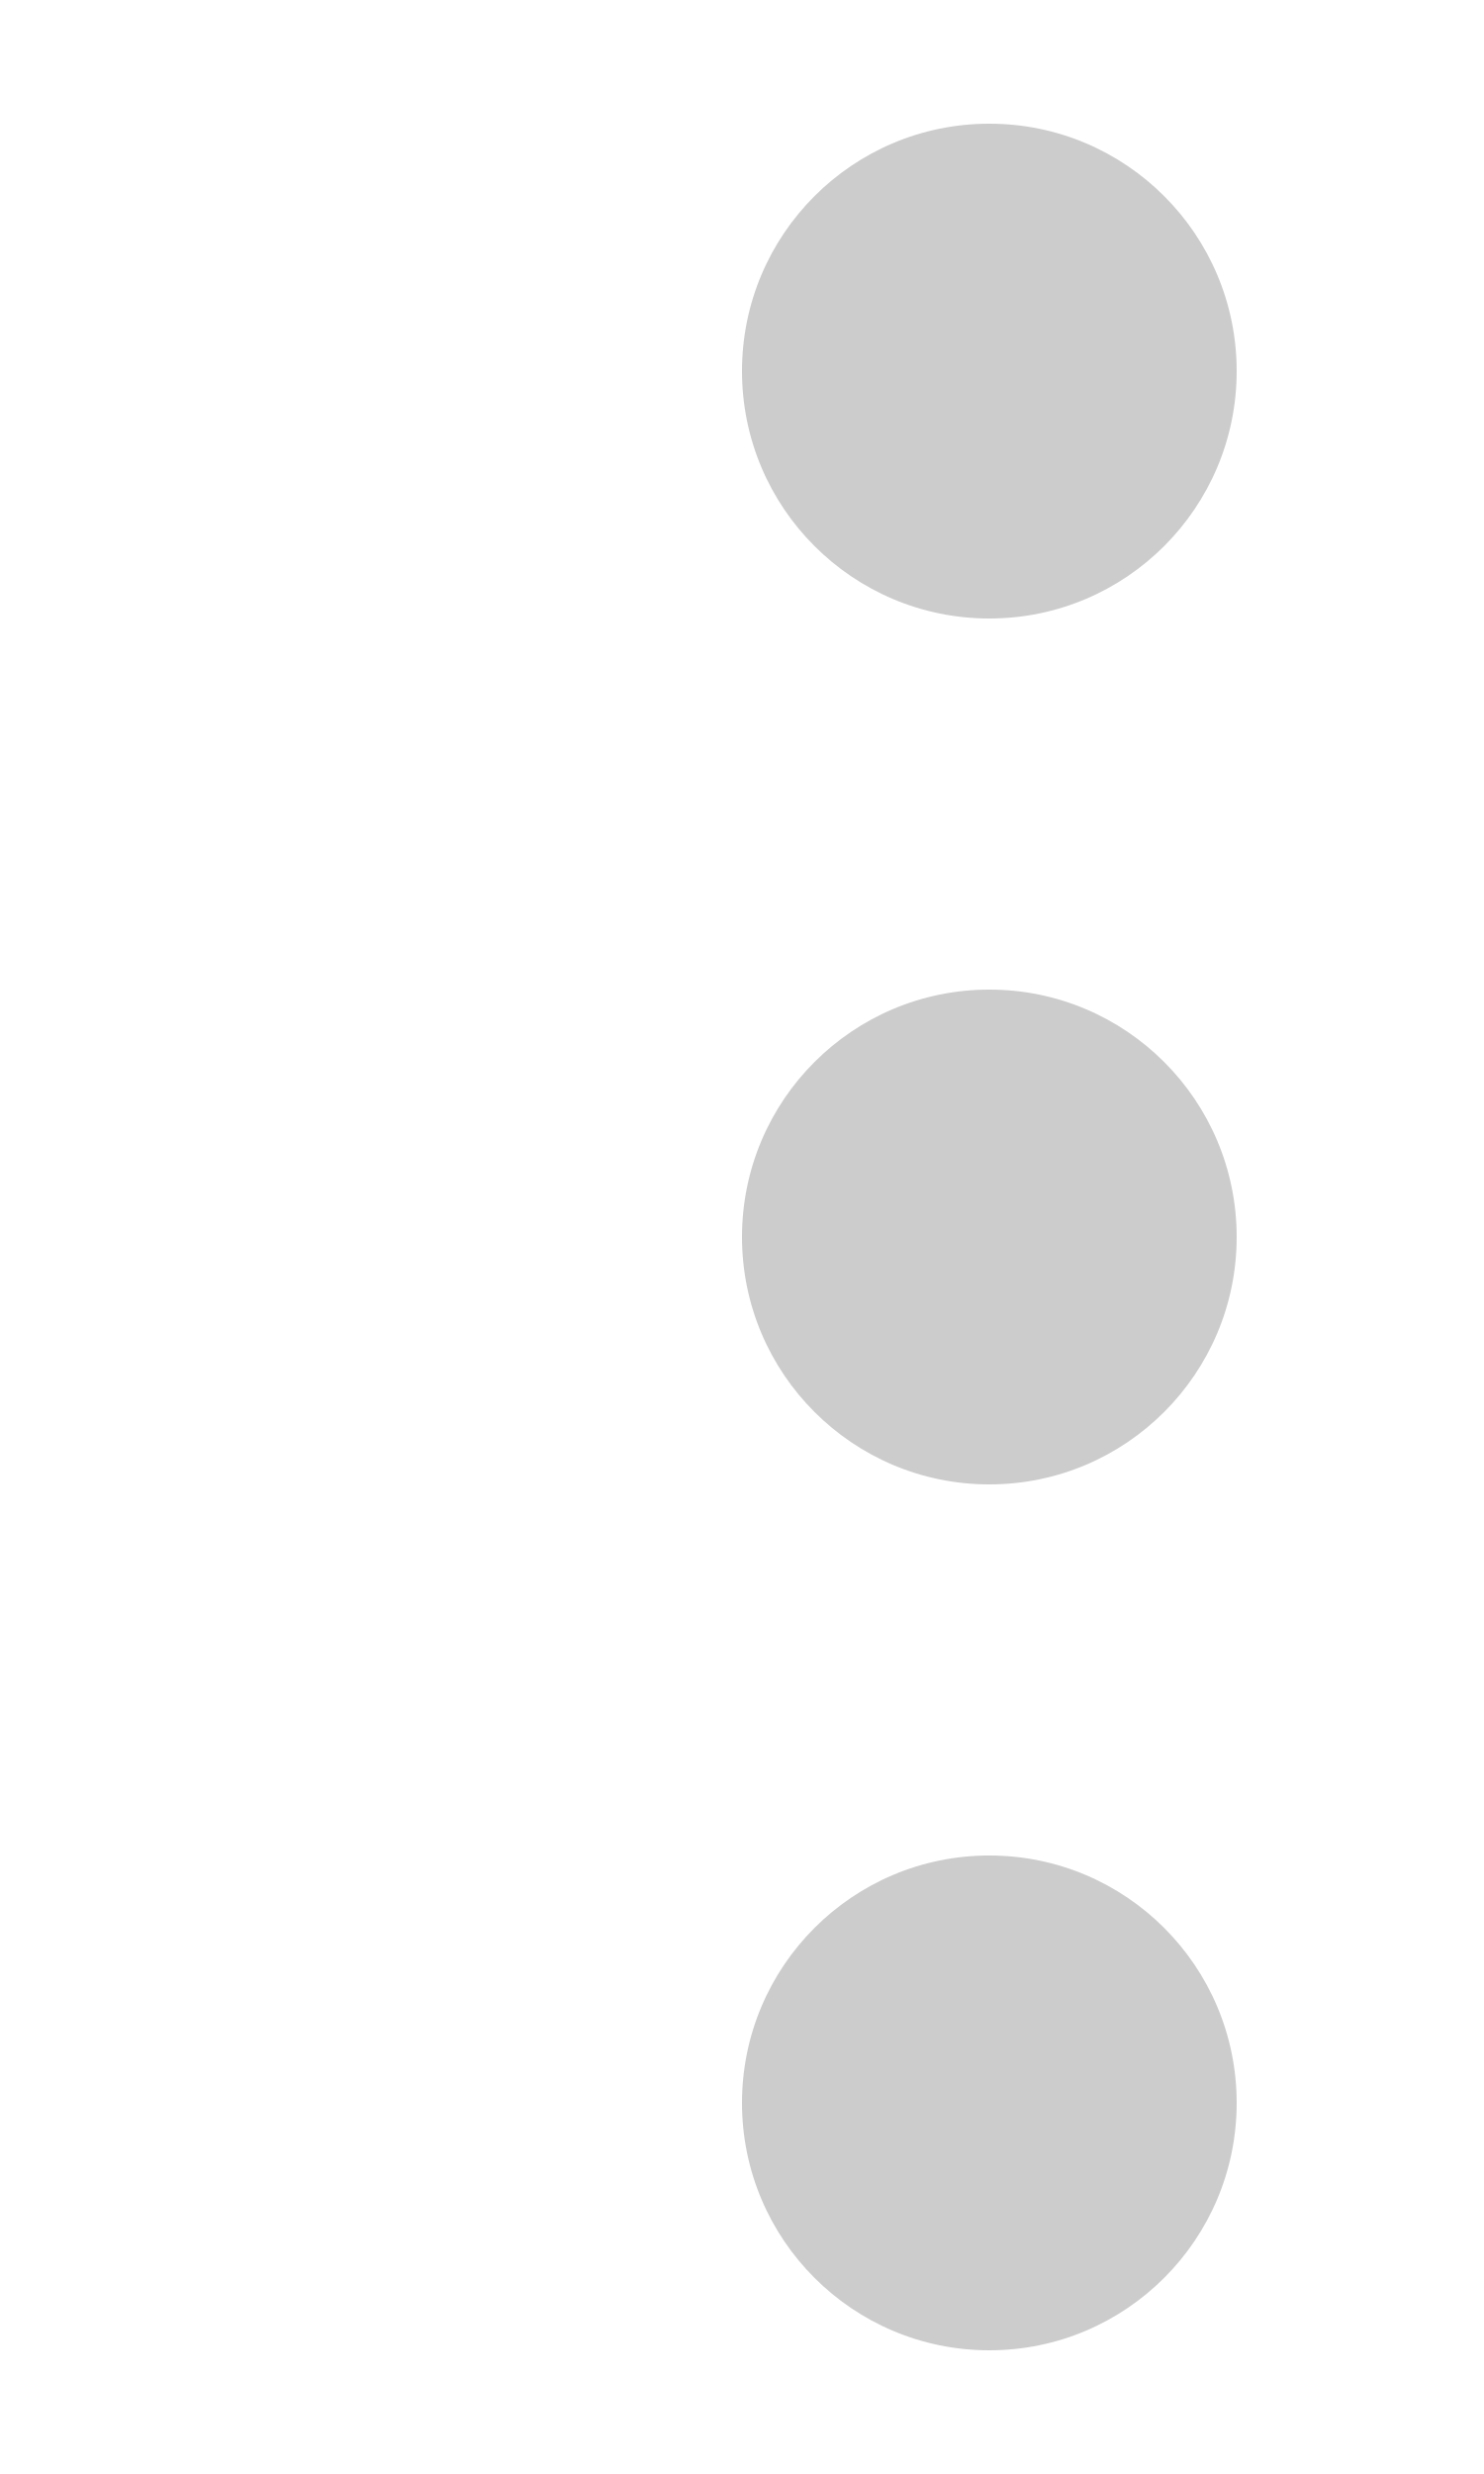
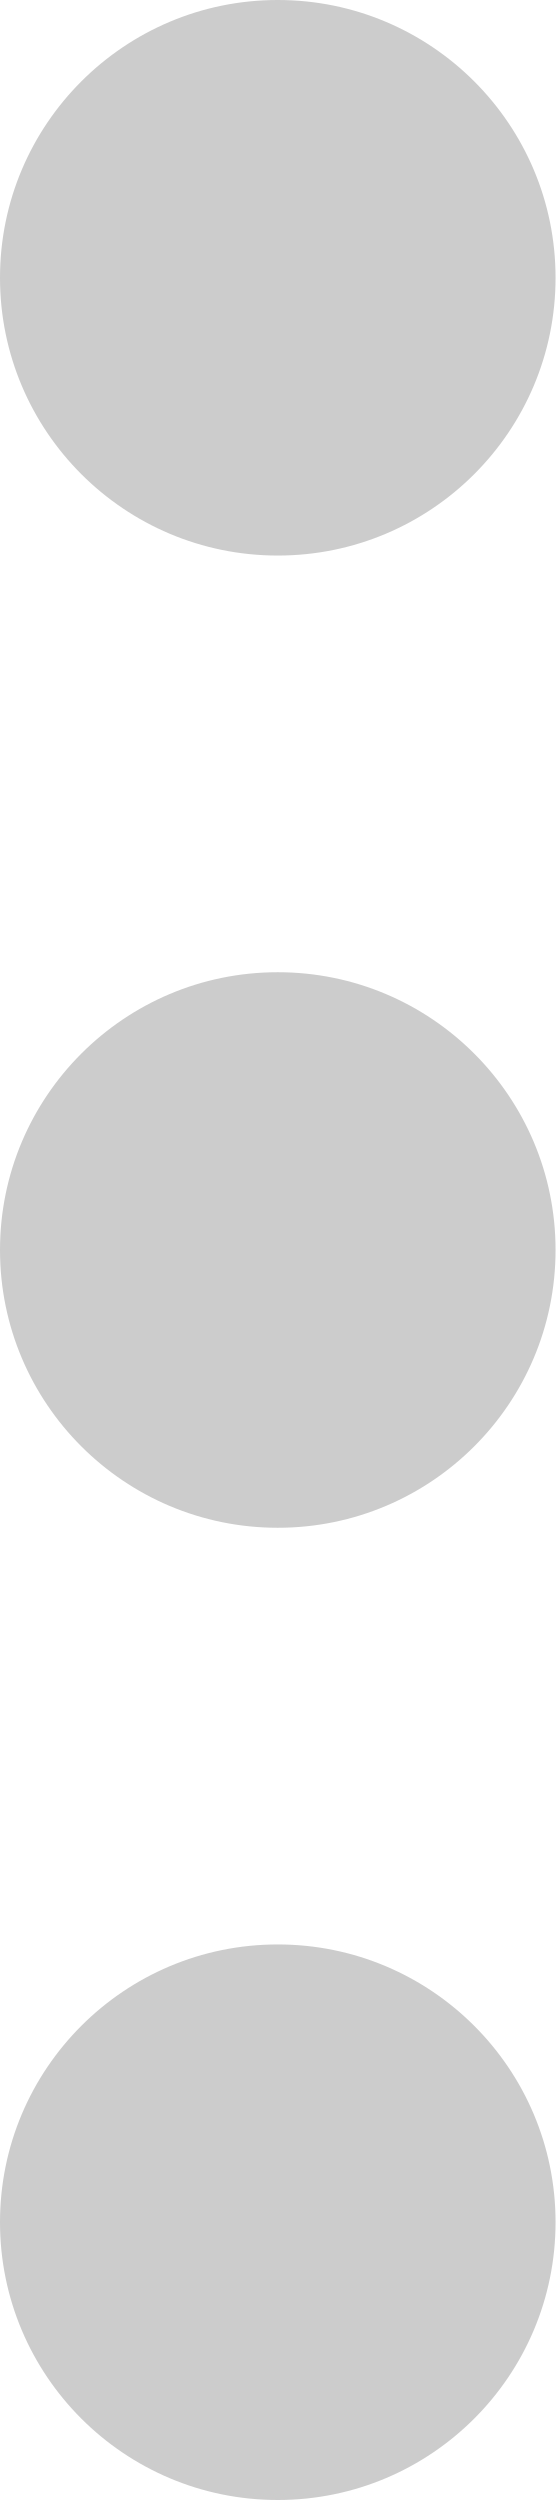
- <svg xmlns="http://www.w3.org/2000/svg" width="12" height="20" viewBox="0 0 12 20" fill="none">
-   <circle cx="8" cy="3" r="2" fill="black" fill-opacity="0.2" />
-   <circle cx="8" cy="10" r="2" fill="black" fill-opacity="0.2" />
-   <circle cx="8" cy="17" r="2" fill="black" fill-opacity="0.2" />
+ <svg xmlns="http://www.w3.org/2000/svg" width="4" height="18" viewBox="0 0 4 18" fill="none">
+   <circle cx="2" cy="2" r="2" fill="black" fill-opacity="0.2" />
+   <circle cx="2" cy="9" r="2" fill="black" fill-opacity="0.2" />
+   <circle cx="2" cy="16" r="2" fill="black" fill-opacity="0.2" />
</svg>
